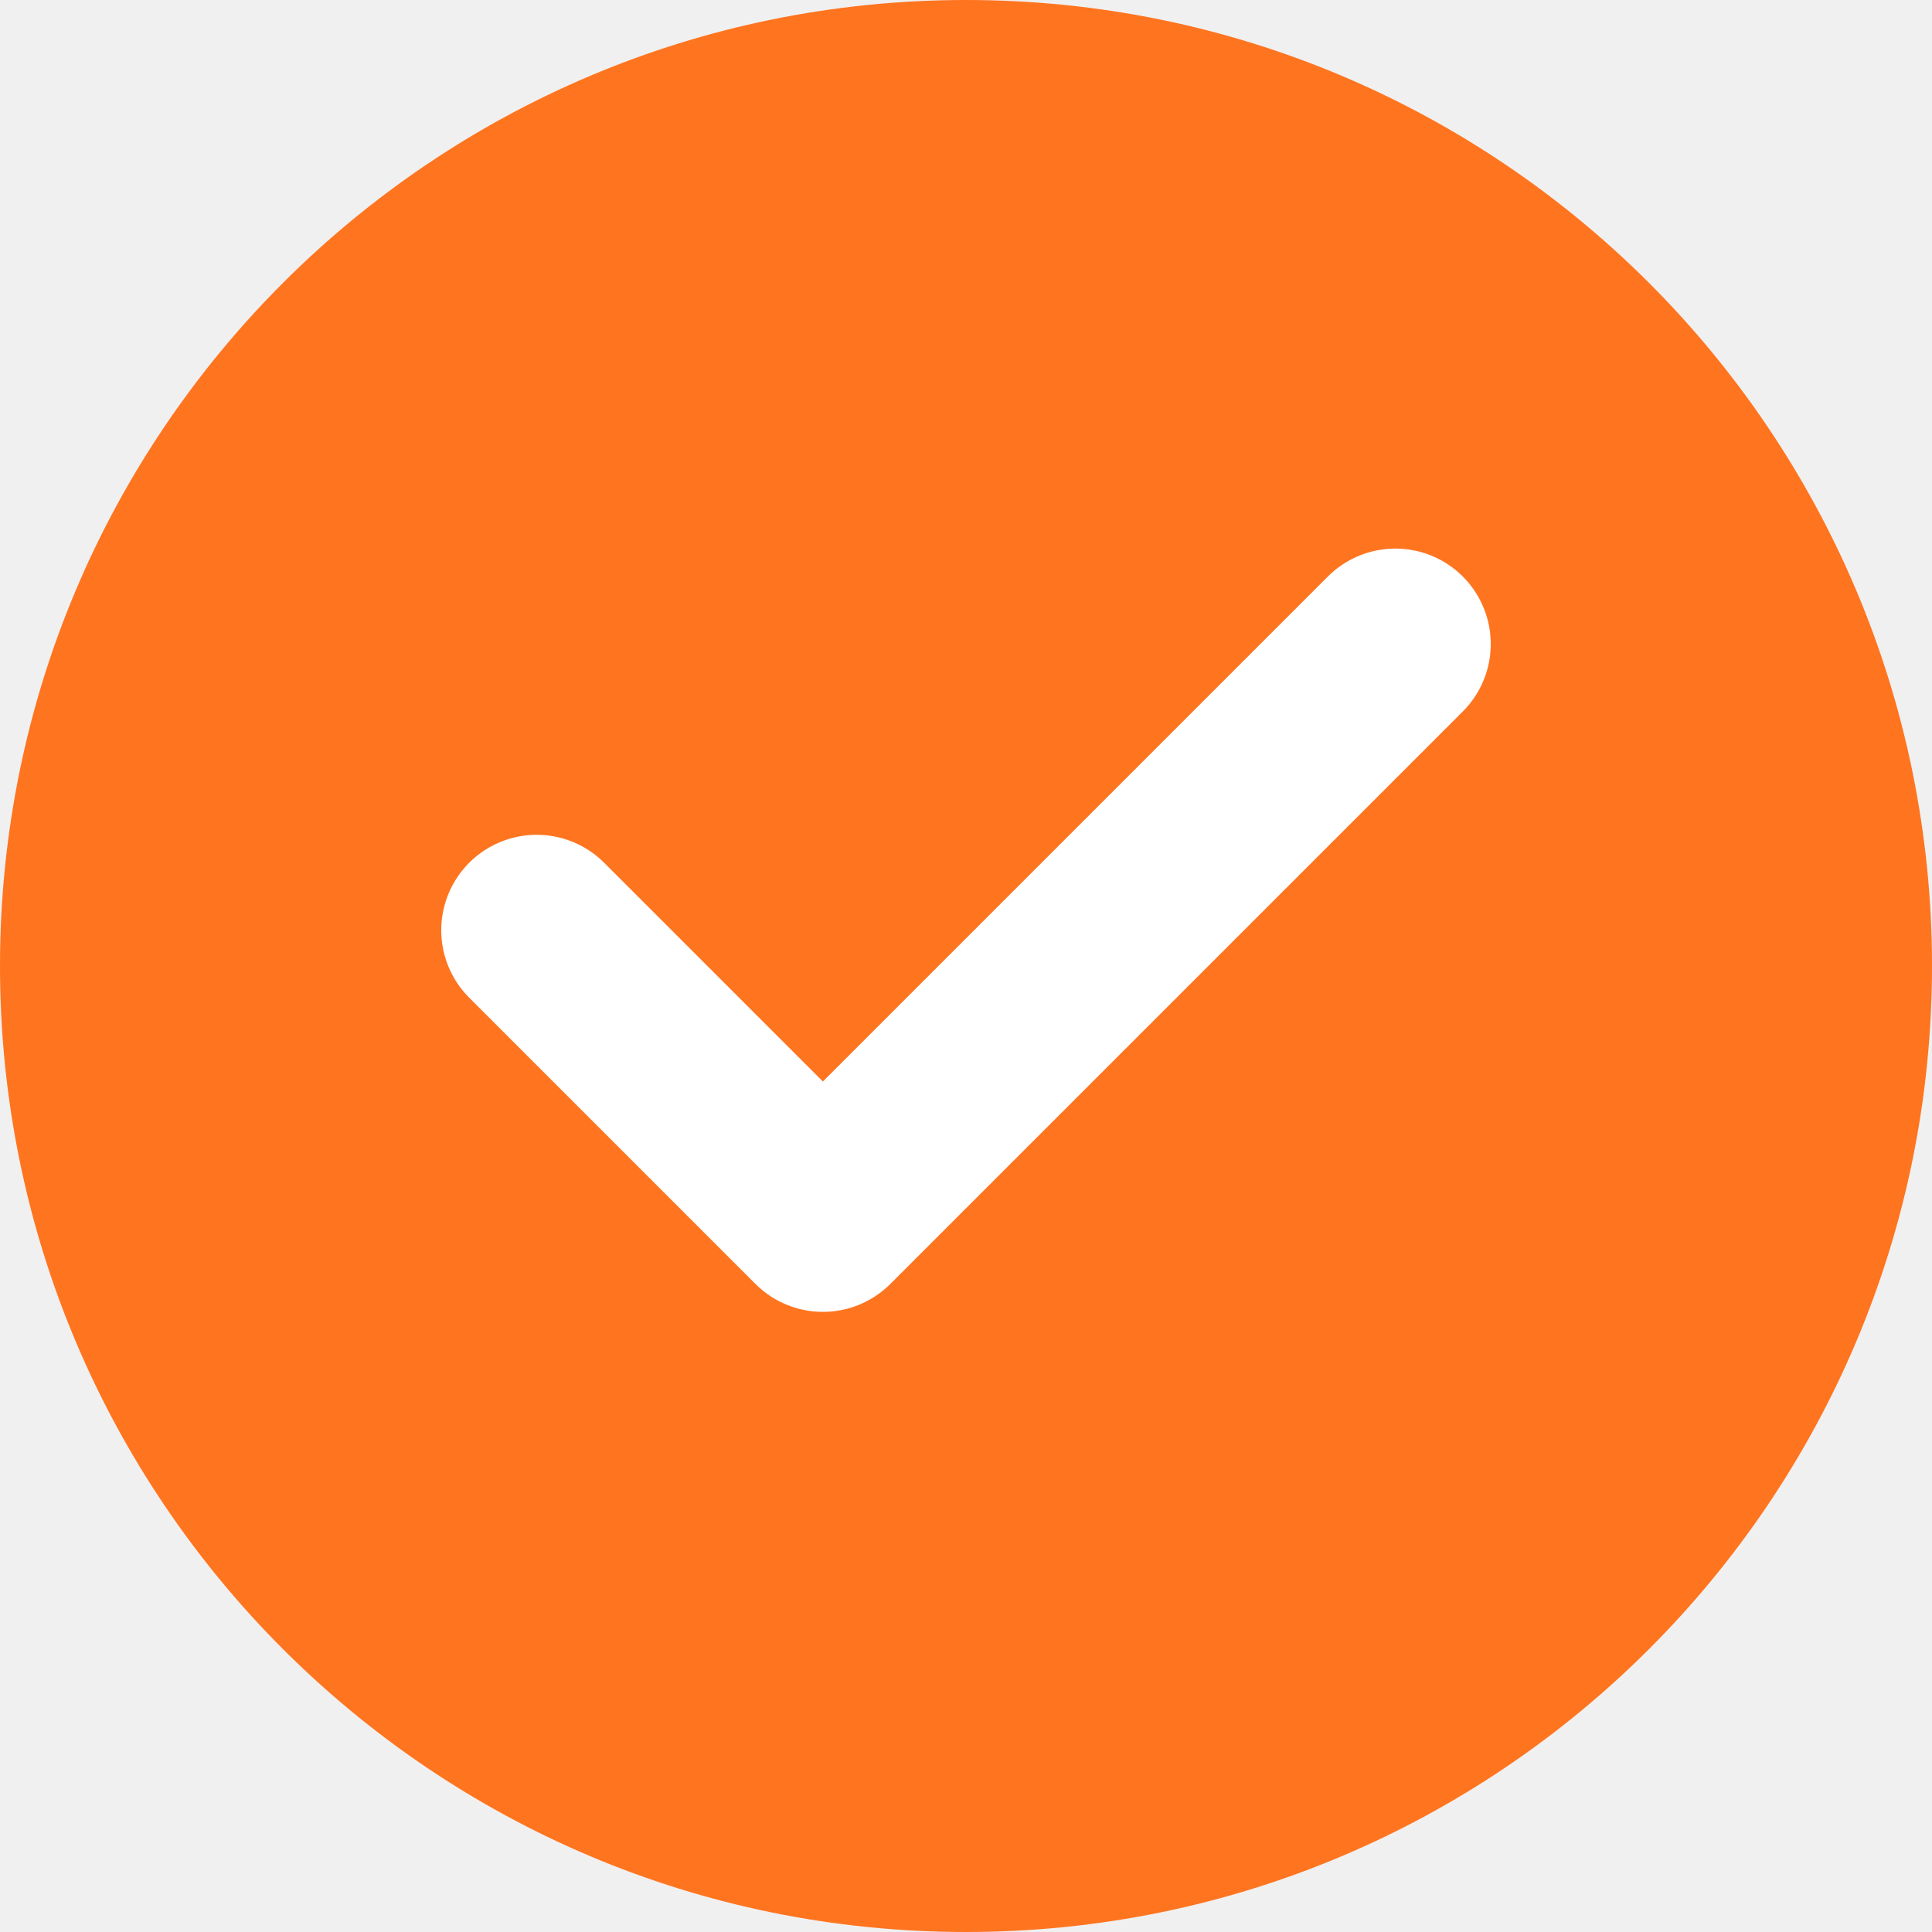
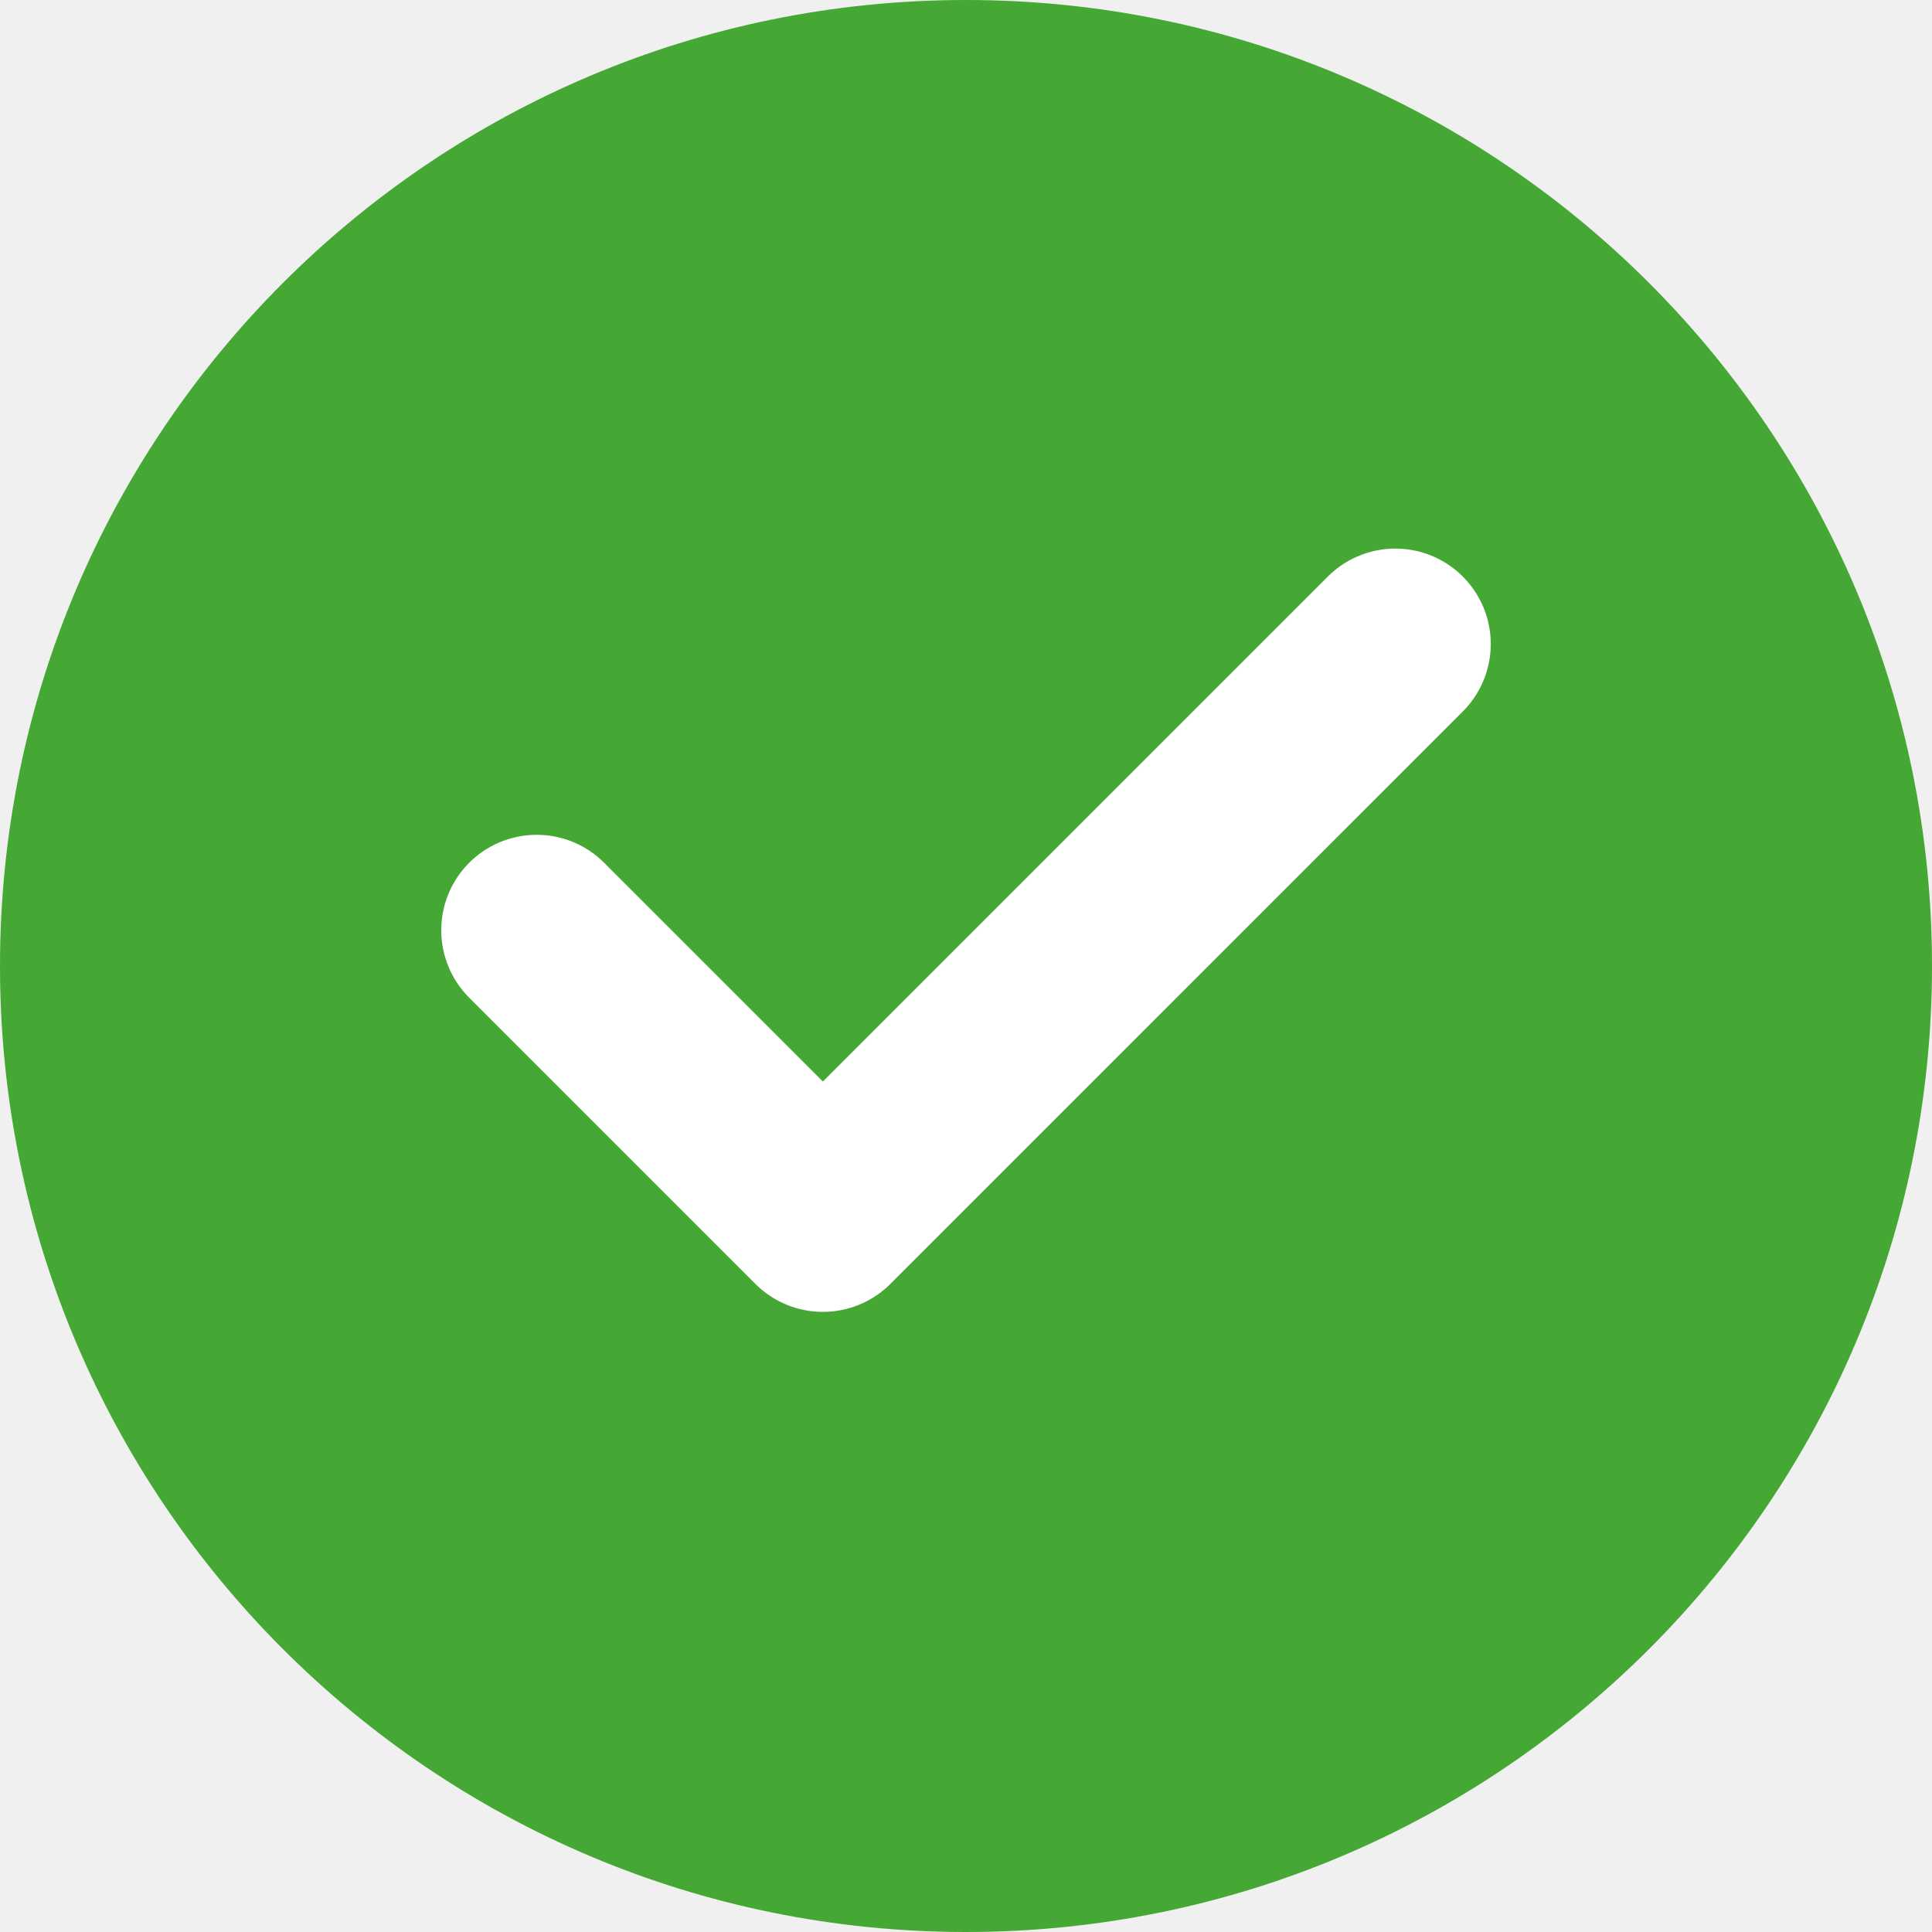
<svg xmlns="http://www.w3.org/2000/svg" width="27" height="27" viewBox="0 0 27 27" fill="none">
-   <circle cx="13.5" cy="13.5" r="13.5" fill="#FF741F" />
+   <circle cx="13.5" cy="13.5" r="13.5" fill="#45A834" />
  <path d="M7.5 13L11.5 17L19.5 9" stroke="white" stroke-width="2.667" stroke-linecap="round" stroke-linejoin="round" />
</svg>
